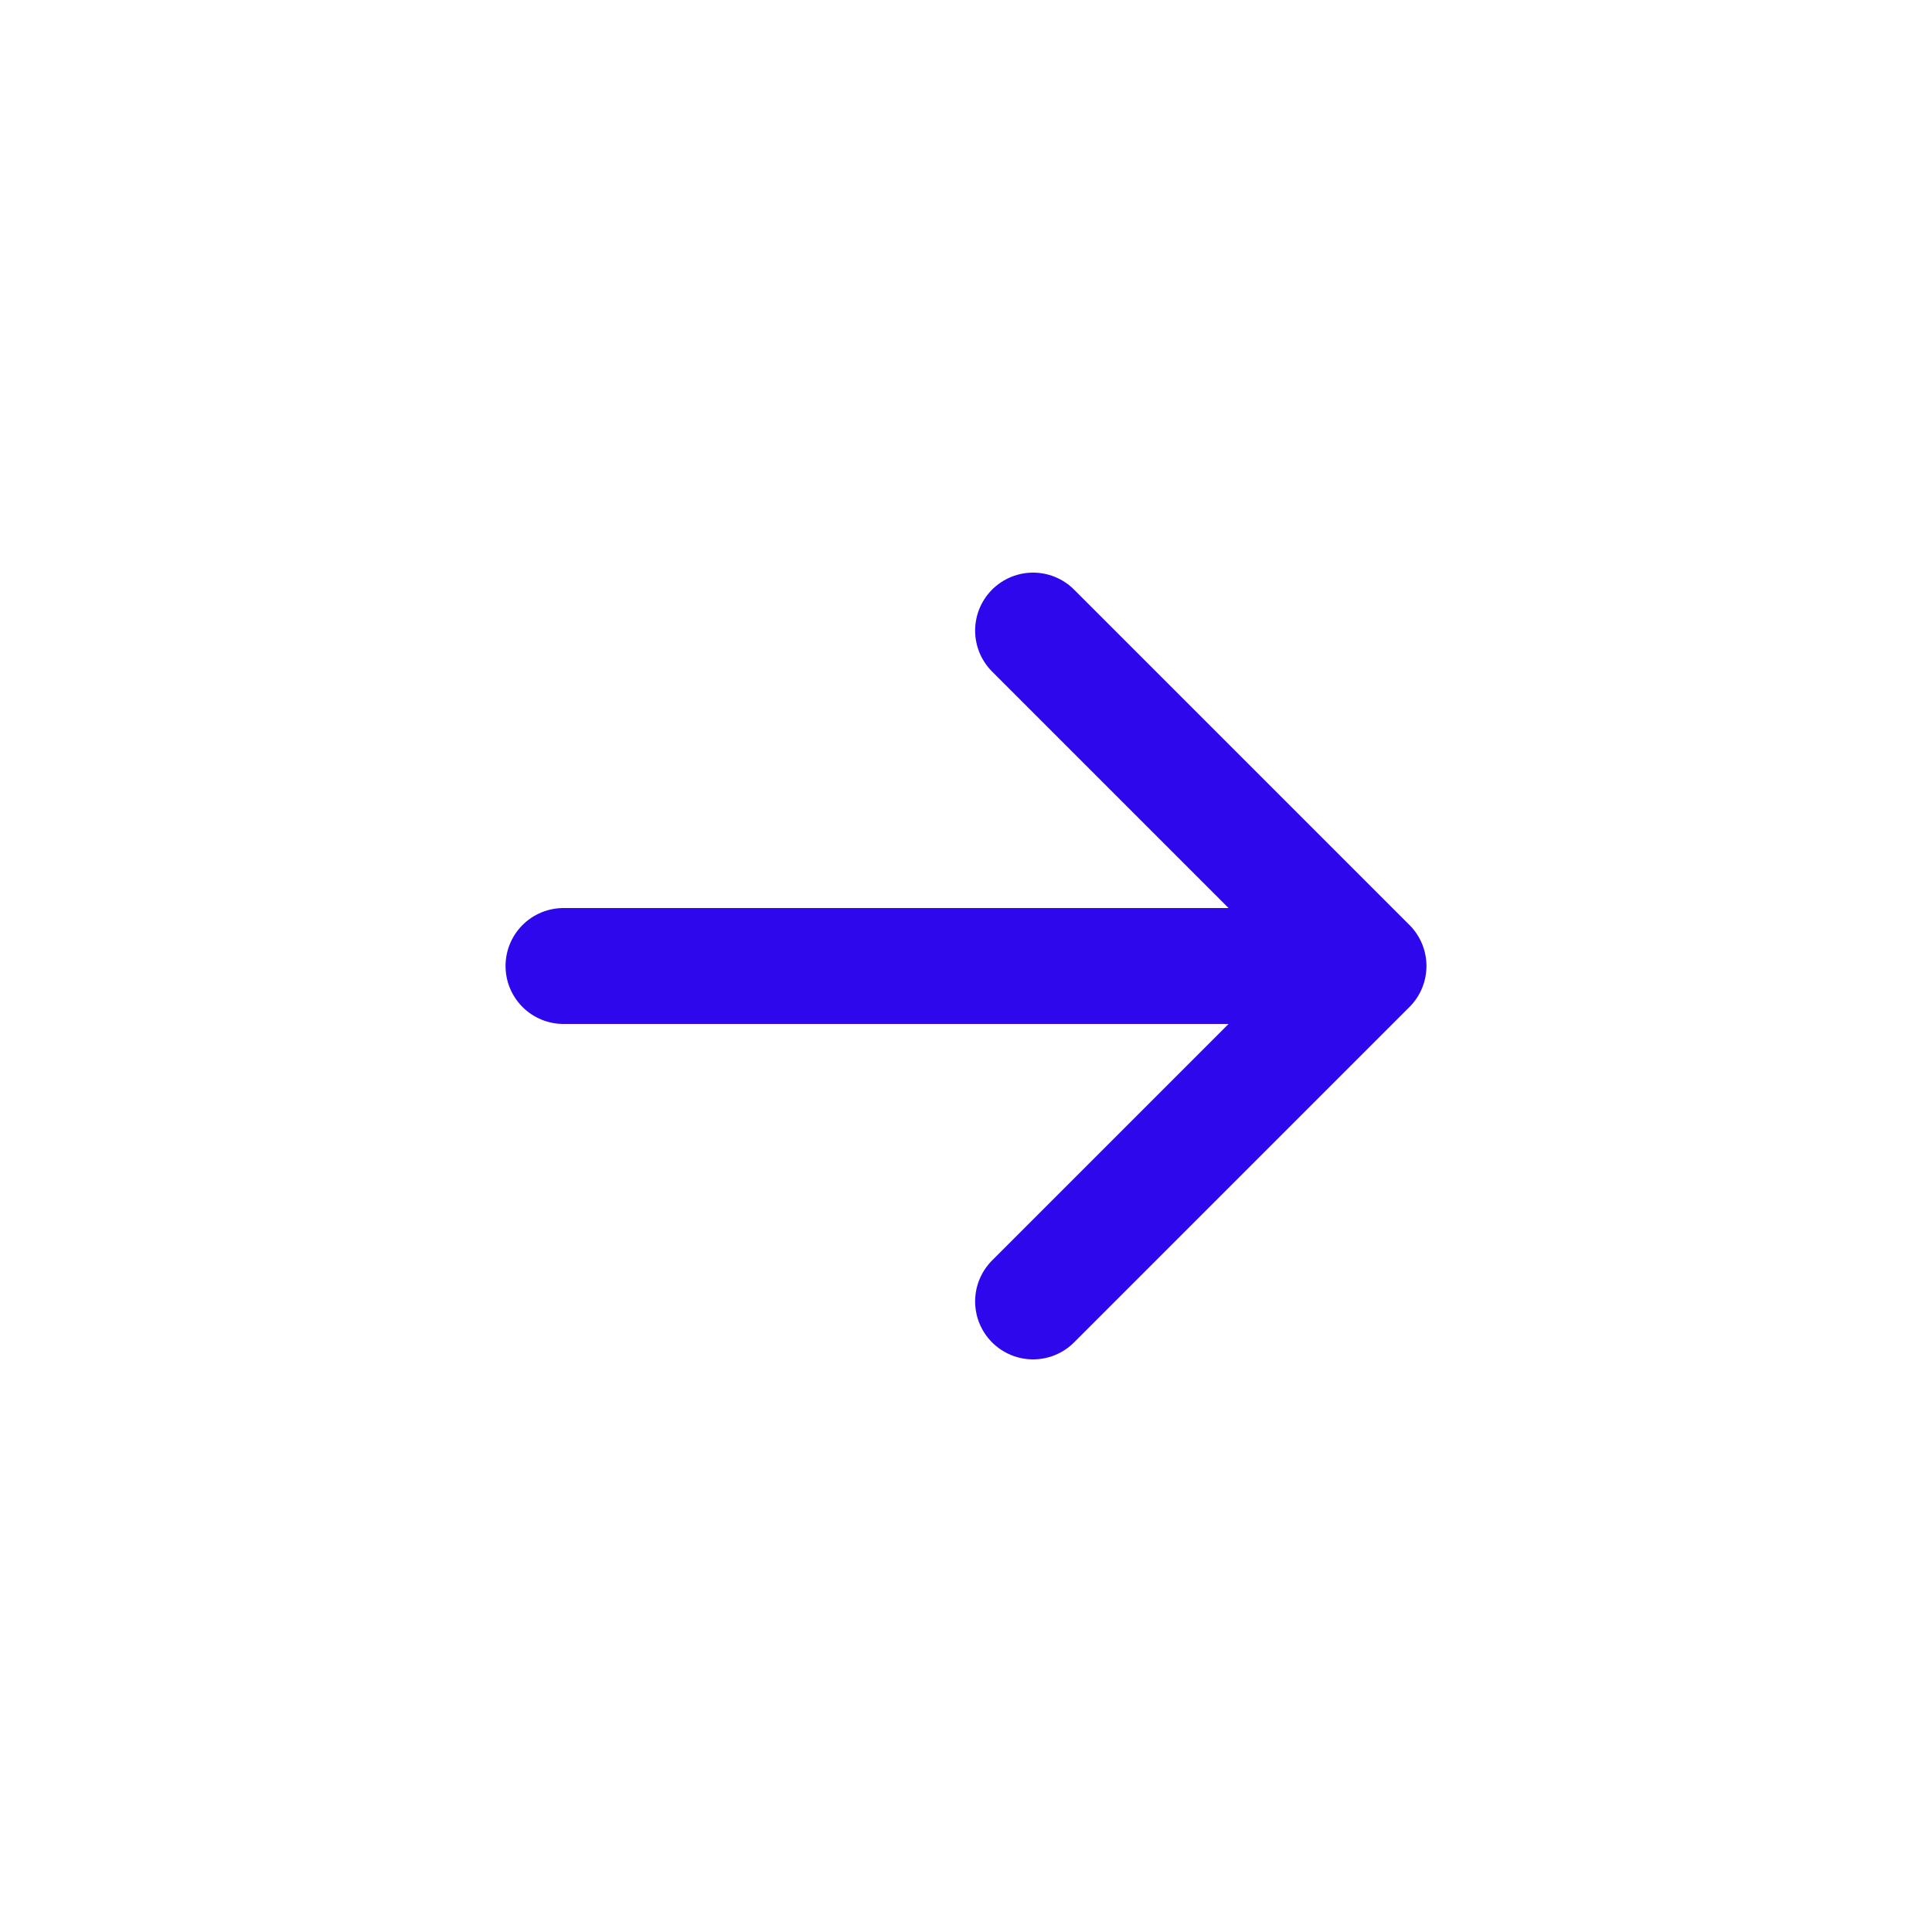
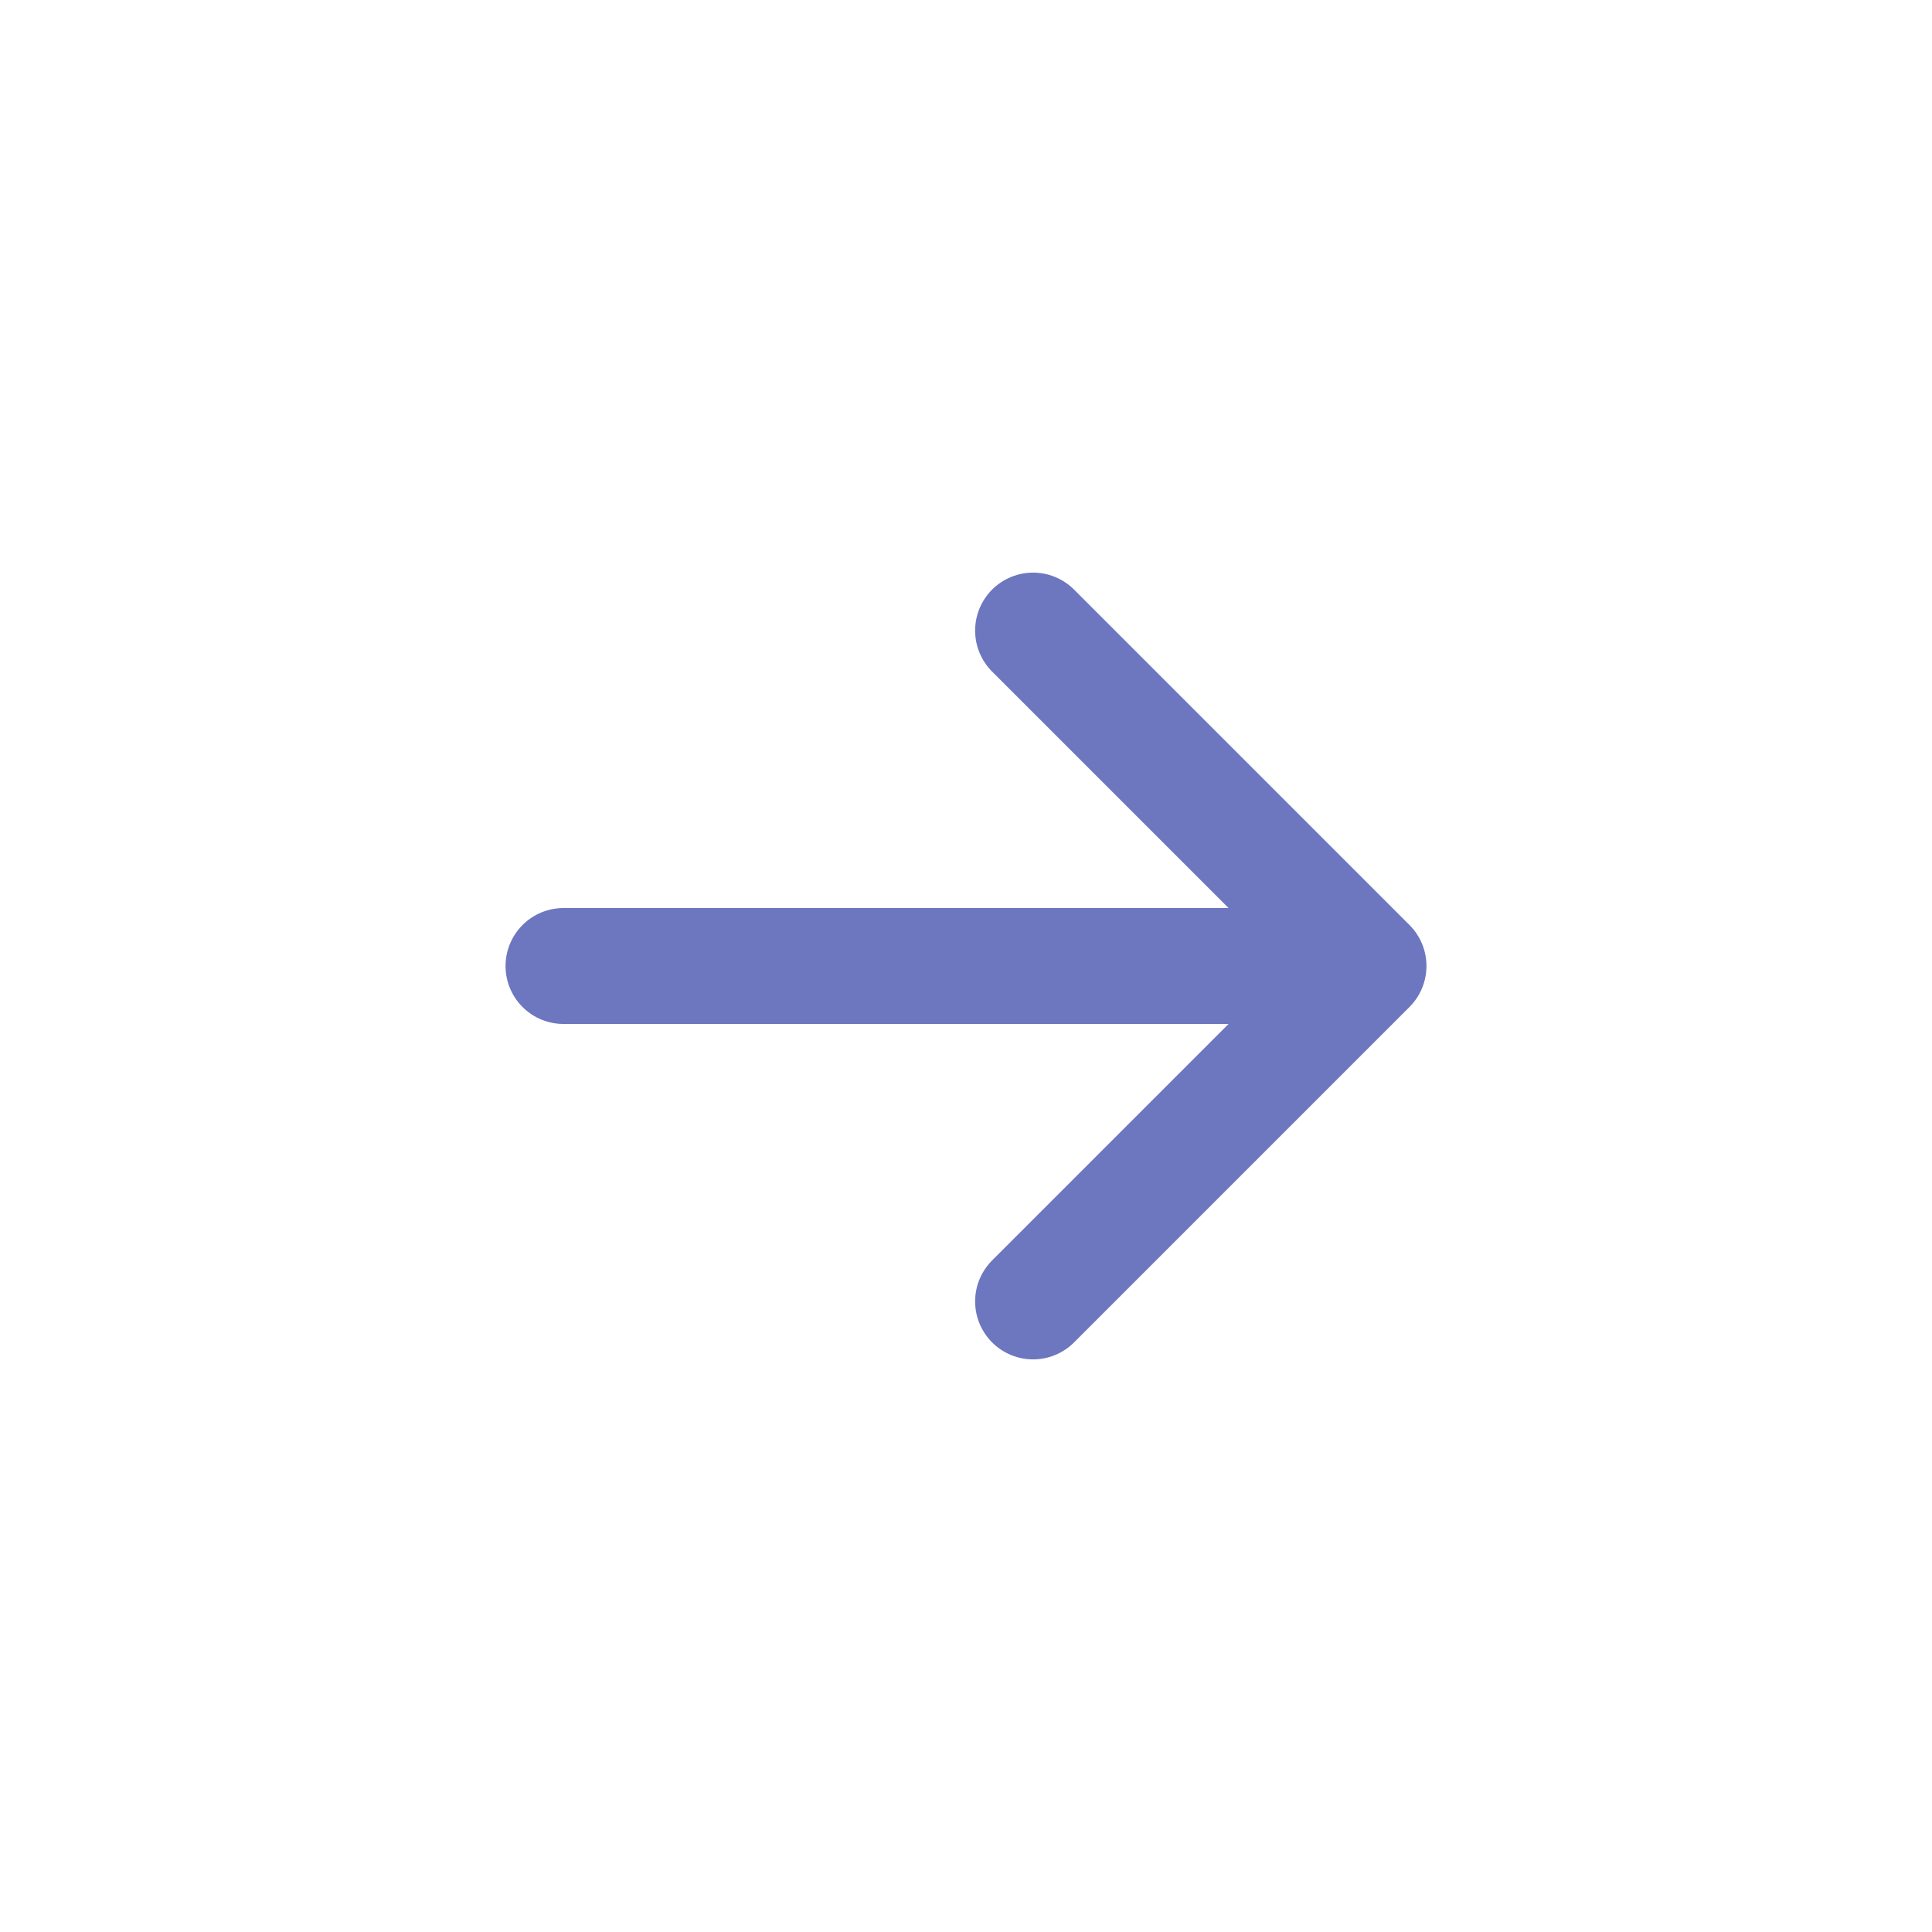
- <svg xmlns="http://www.w3.org/2000/svg" width="35px" height="35px" viewBox="-2.4 -2.4 28.80 28.80" fill="none" stroke="blue">
+ <svg xmlns="http://www.w3.org/2000/svg" width="35px" height="35px" viewBox="-2.4 -2.4 28.80 28.80" fill="none" stroke="#6C77BF">
  <g id="SVGRepo_bgCarrier" stroke-width="0" />
  <g id="SVGRepo_tracerCarrier" stroke-linecap="round" stroke-linejoin="round" stroke="#CCCCCC" stroke-width="0.24" />
  <g id="SVGRepo_iconCarrier">
-     <path d="M6 12H18M18 12L13 7M18 12L13 17" stroke="#2e07ed" stroke-width="1.728" stroke-linecap="round" stroke-linejoin="round" />
+     <path d="M6 12H18M18 12L13 7M18 12L13 17" stroke="#6C77BF" stroke-width="1.728" stroke-linecap="round" stroke-linejoin="round" />
  </g>
</svg>
